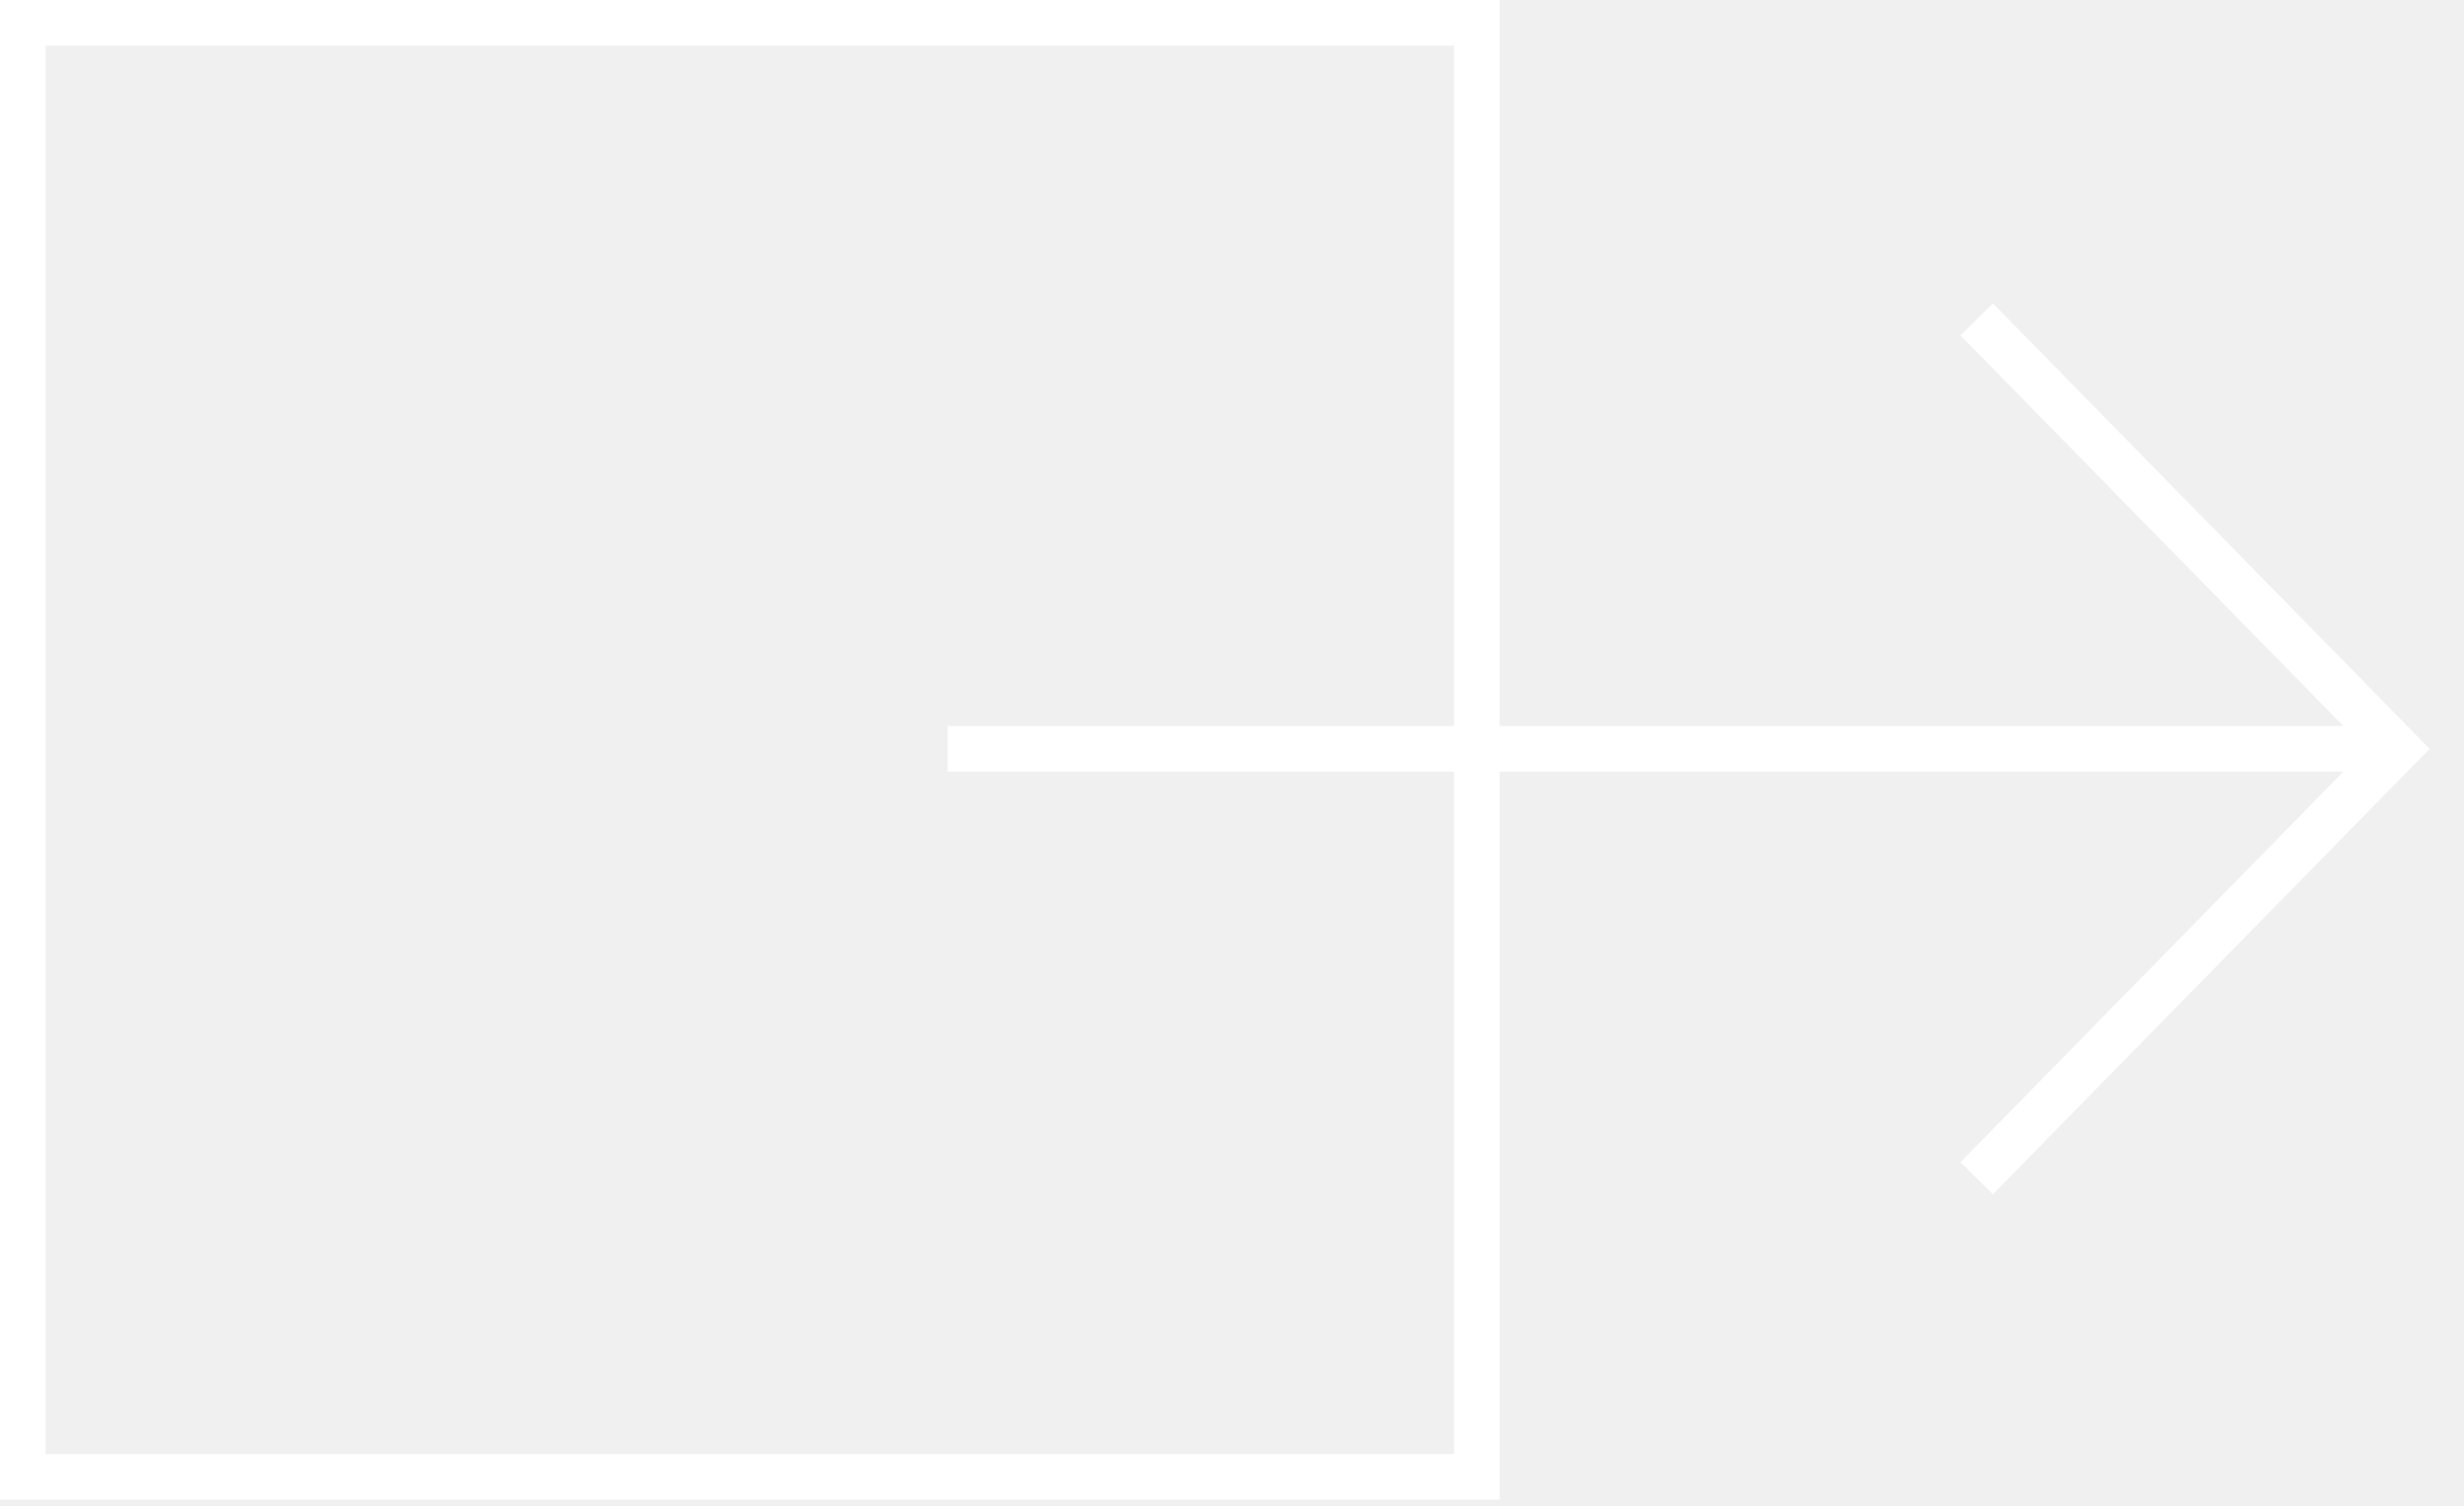
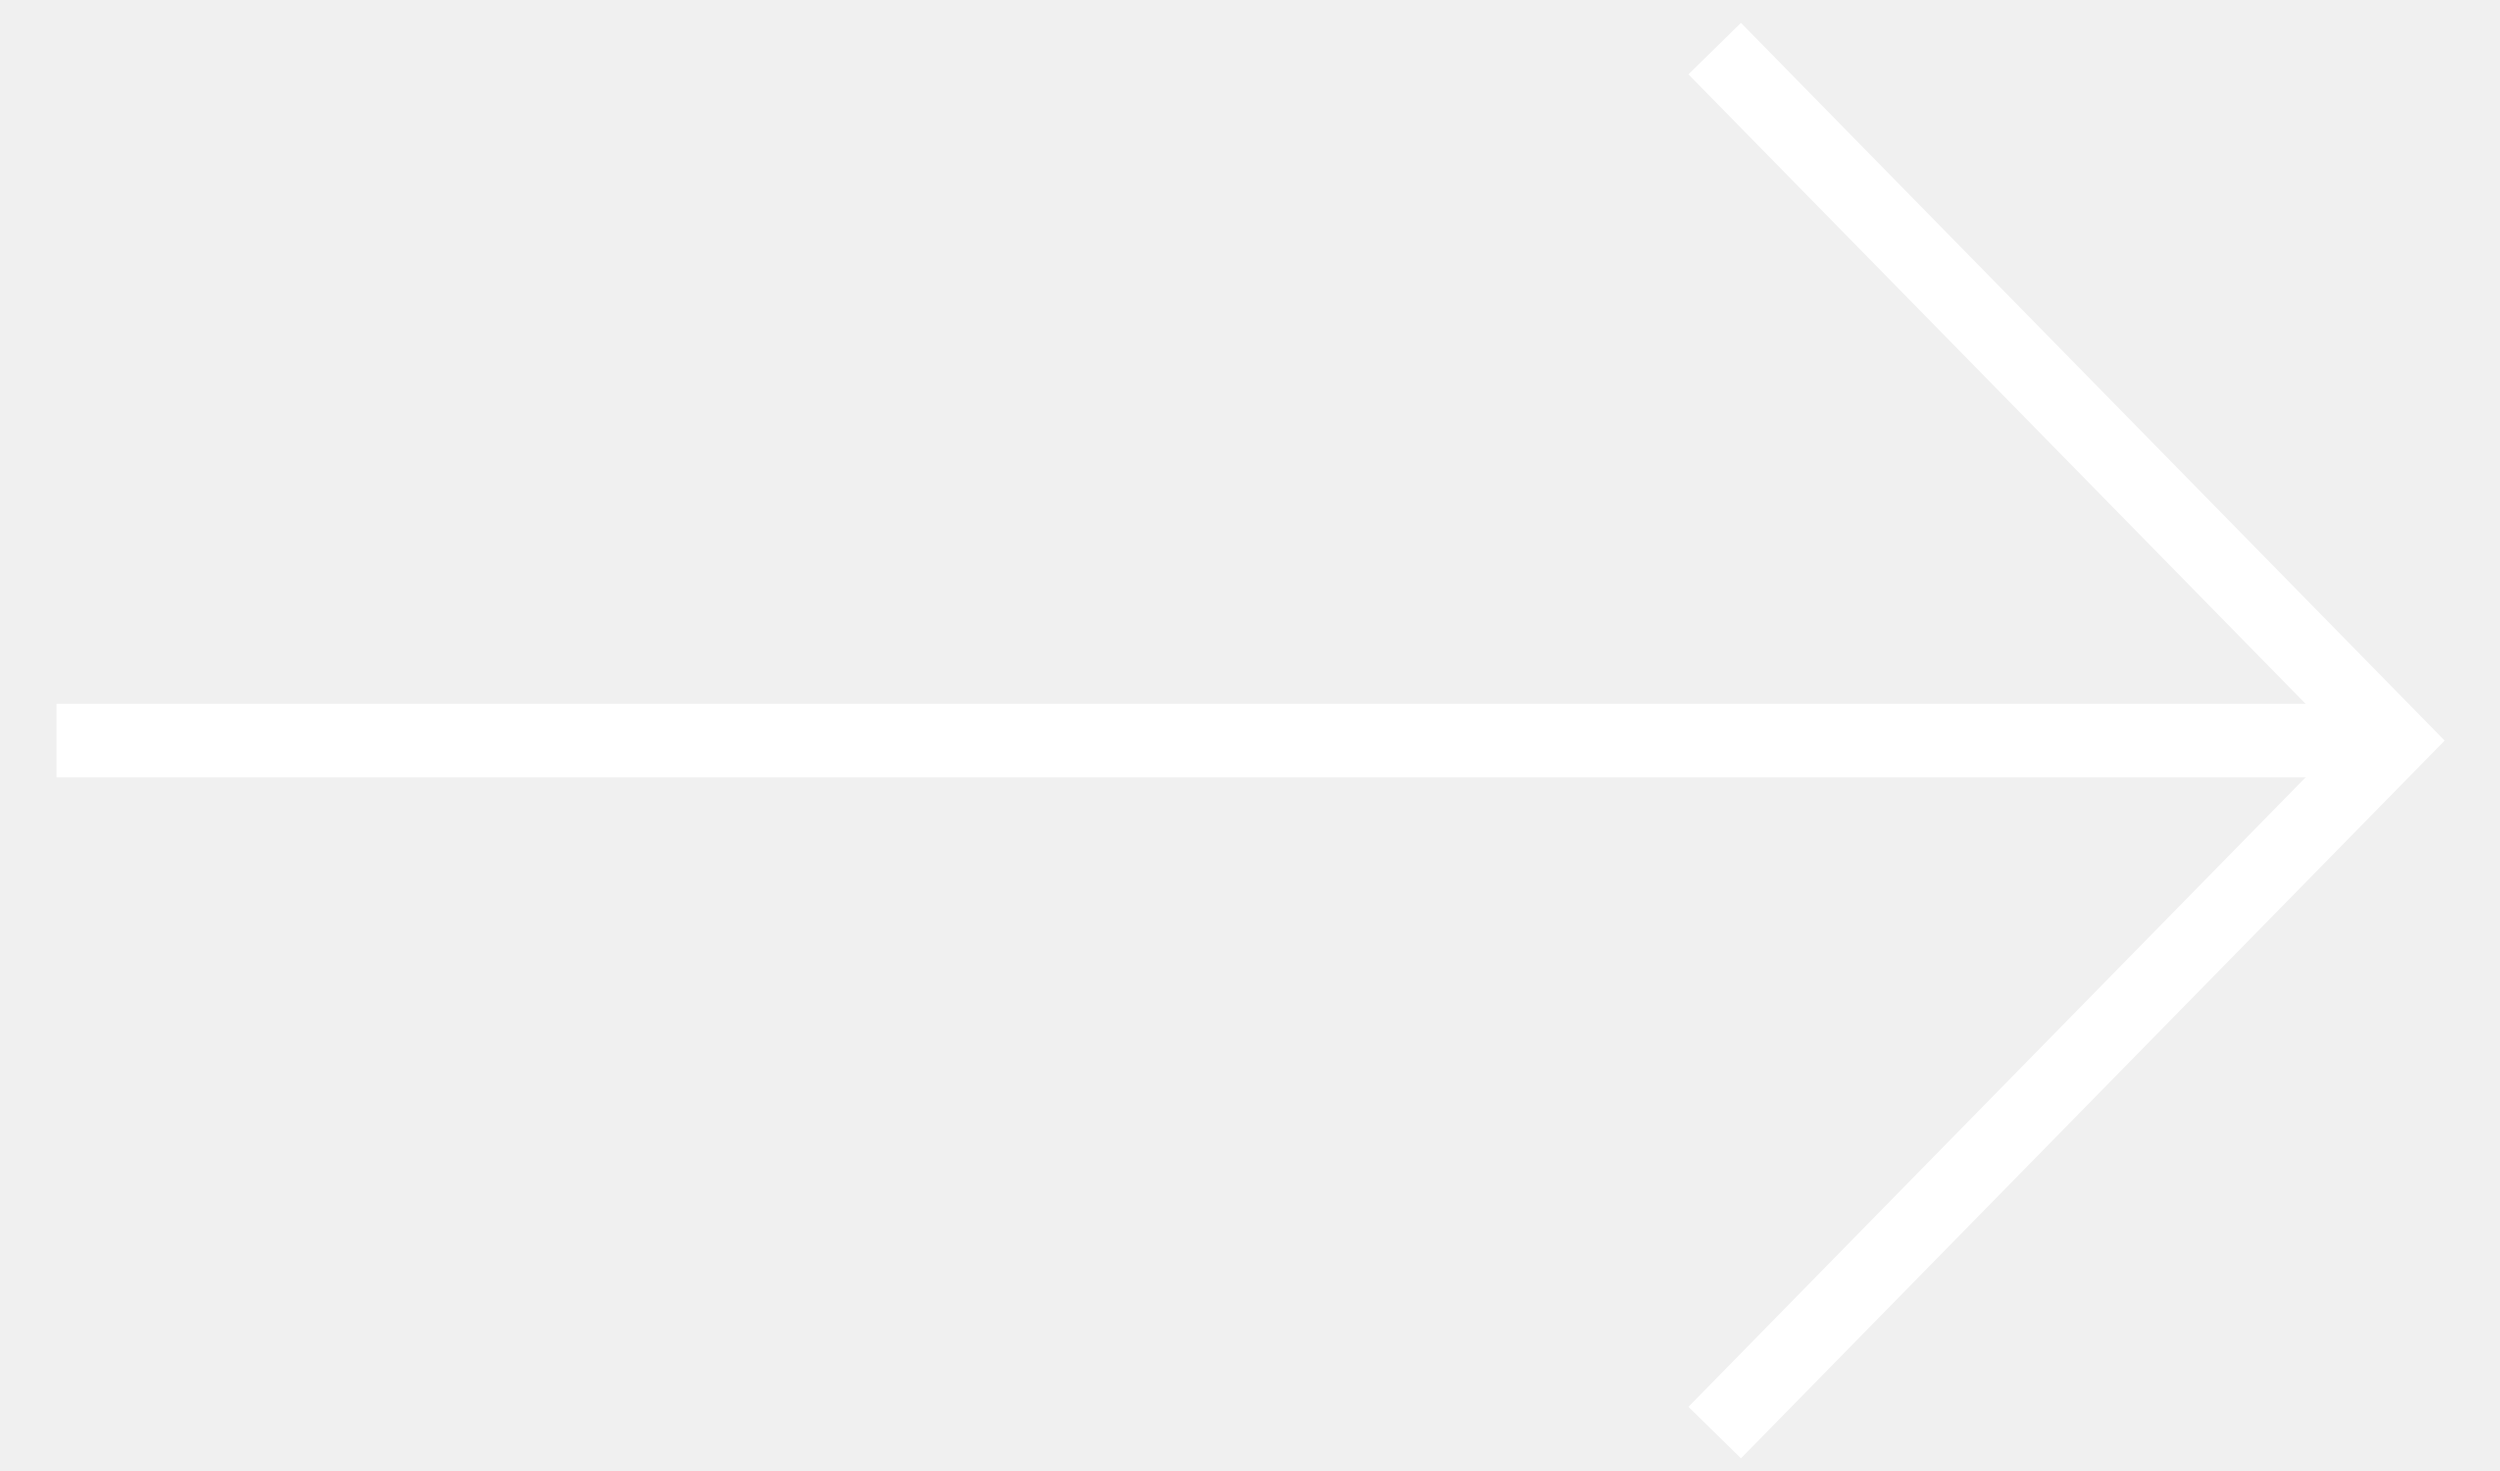
- <svg xmlns="http://www.w3.org/2000/svg" width="54" height="33" viewBox="0 0 54 33" fill="none">
-   <path d="M43.32 7L52.547 16.411L43.32 25.822" stroke="white" />
-   <path d="M20.769 16.411H36.658H52.547" stroke="white" />
-   <rect x="0.5" y="0.5" width="31.866" height="31.866" stroke="white" />
+ <svg xmlns="http://www.w3.org/2000/svg" width="34" height="20" viewBox="0 0 34 20" fill="none">
+   <path d="M23.32 0.661L32.547 10.072L23.32 19.483" stroke="white" />
+   <path d="M0.769 10.072H16.658H32.547" stroke="white" />
</svg>
